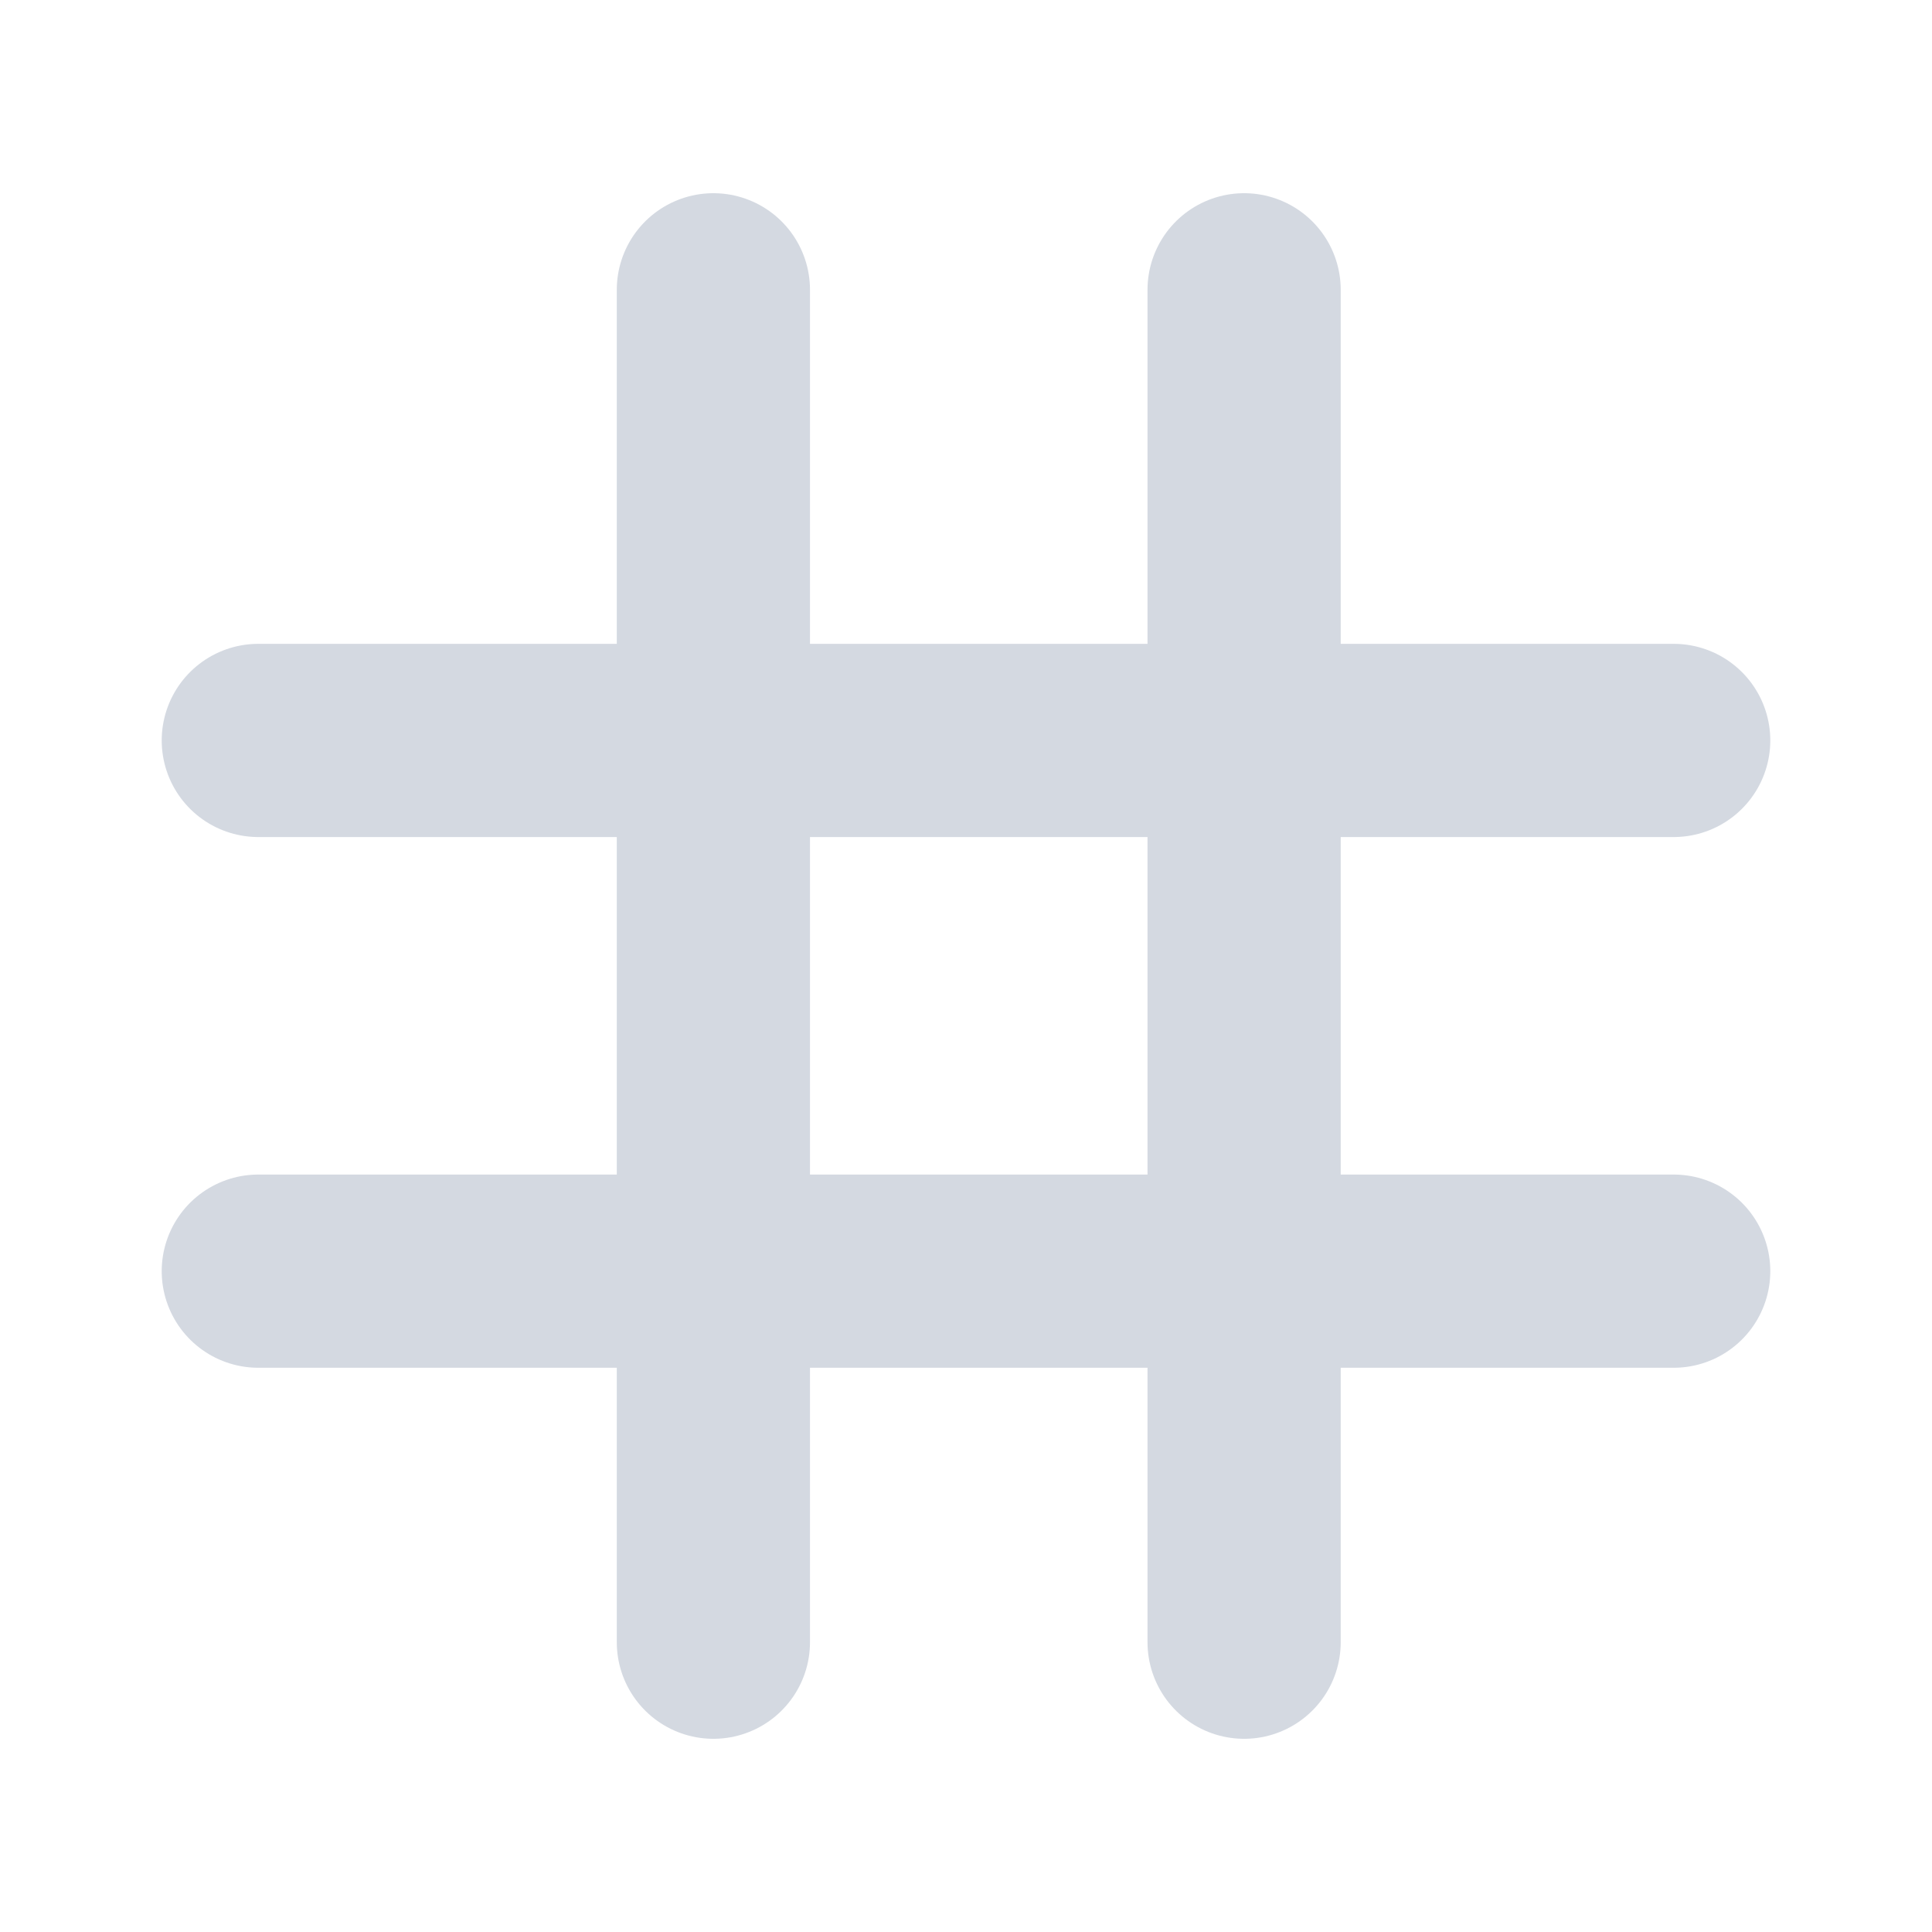
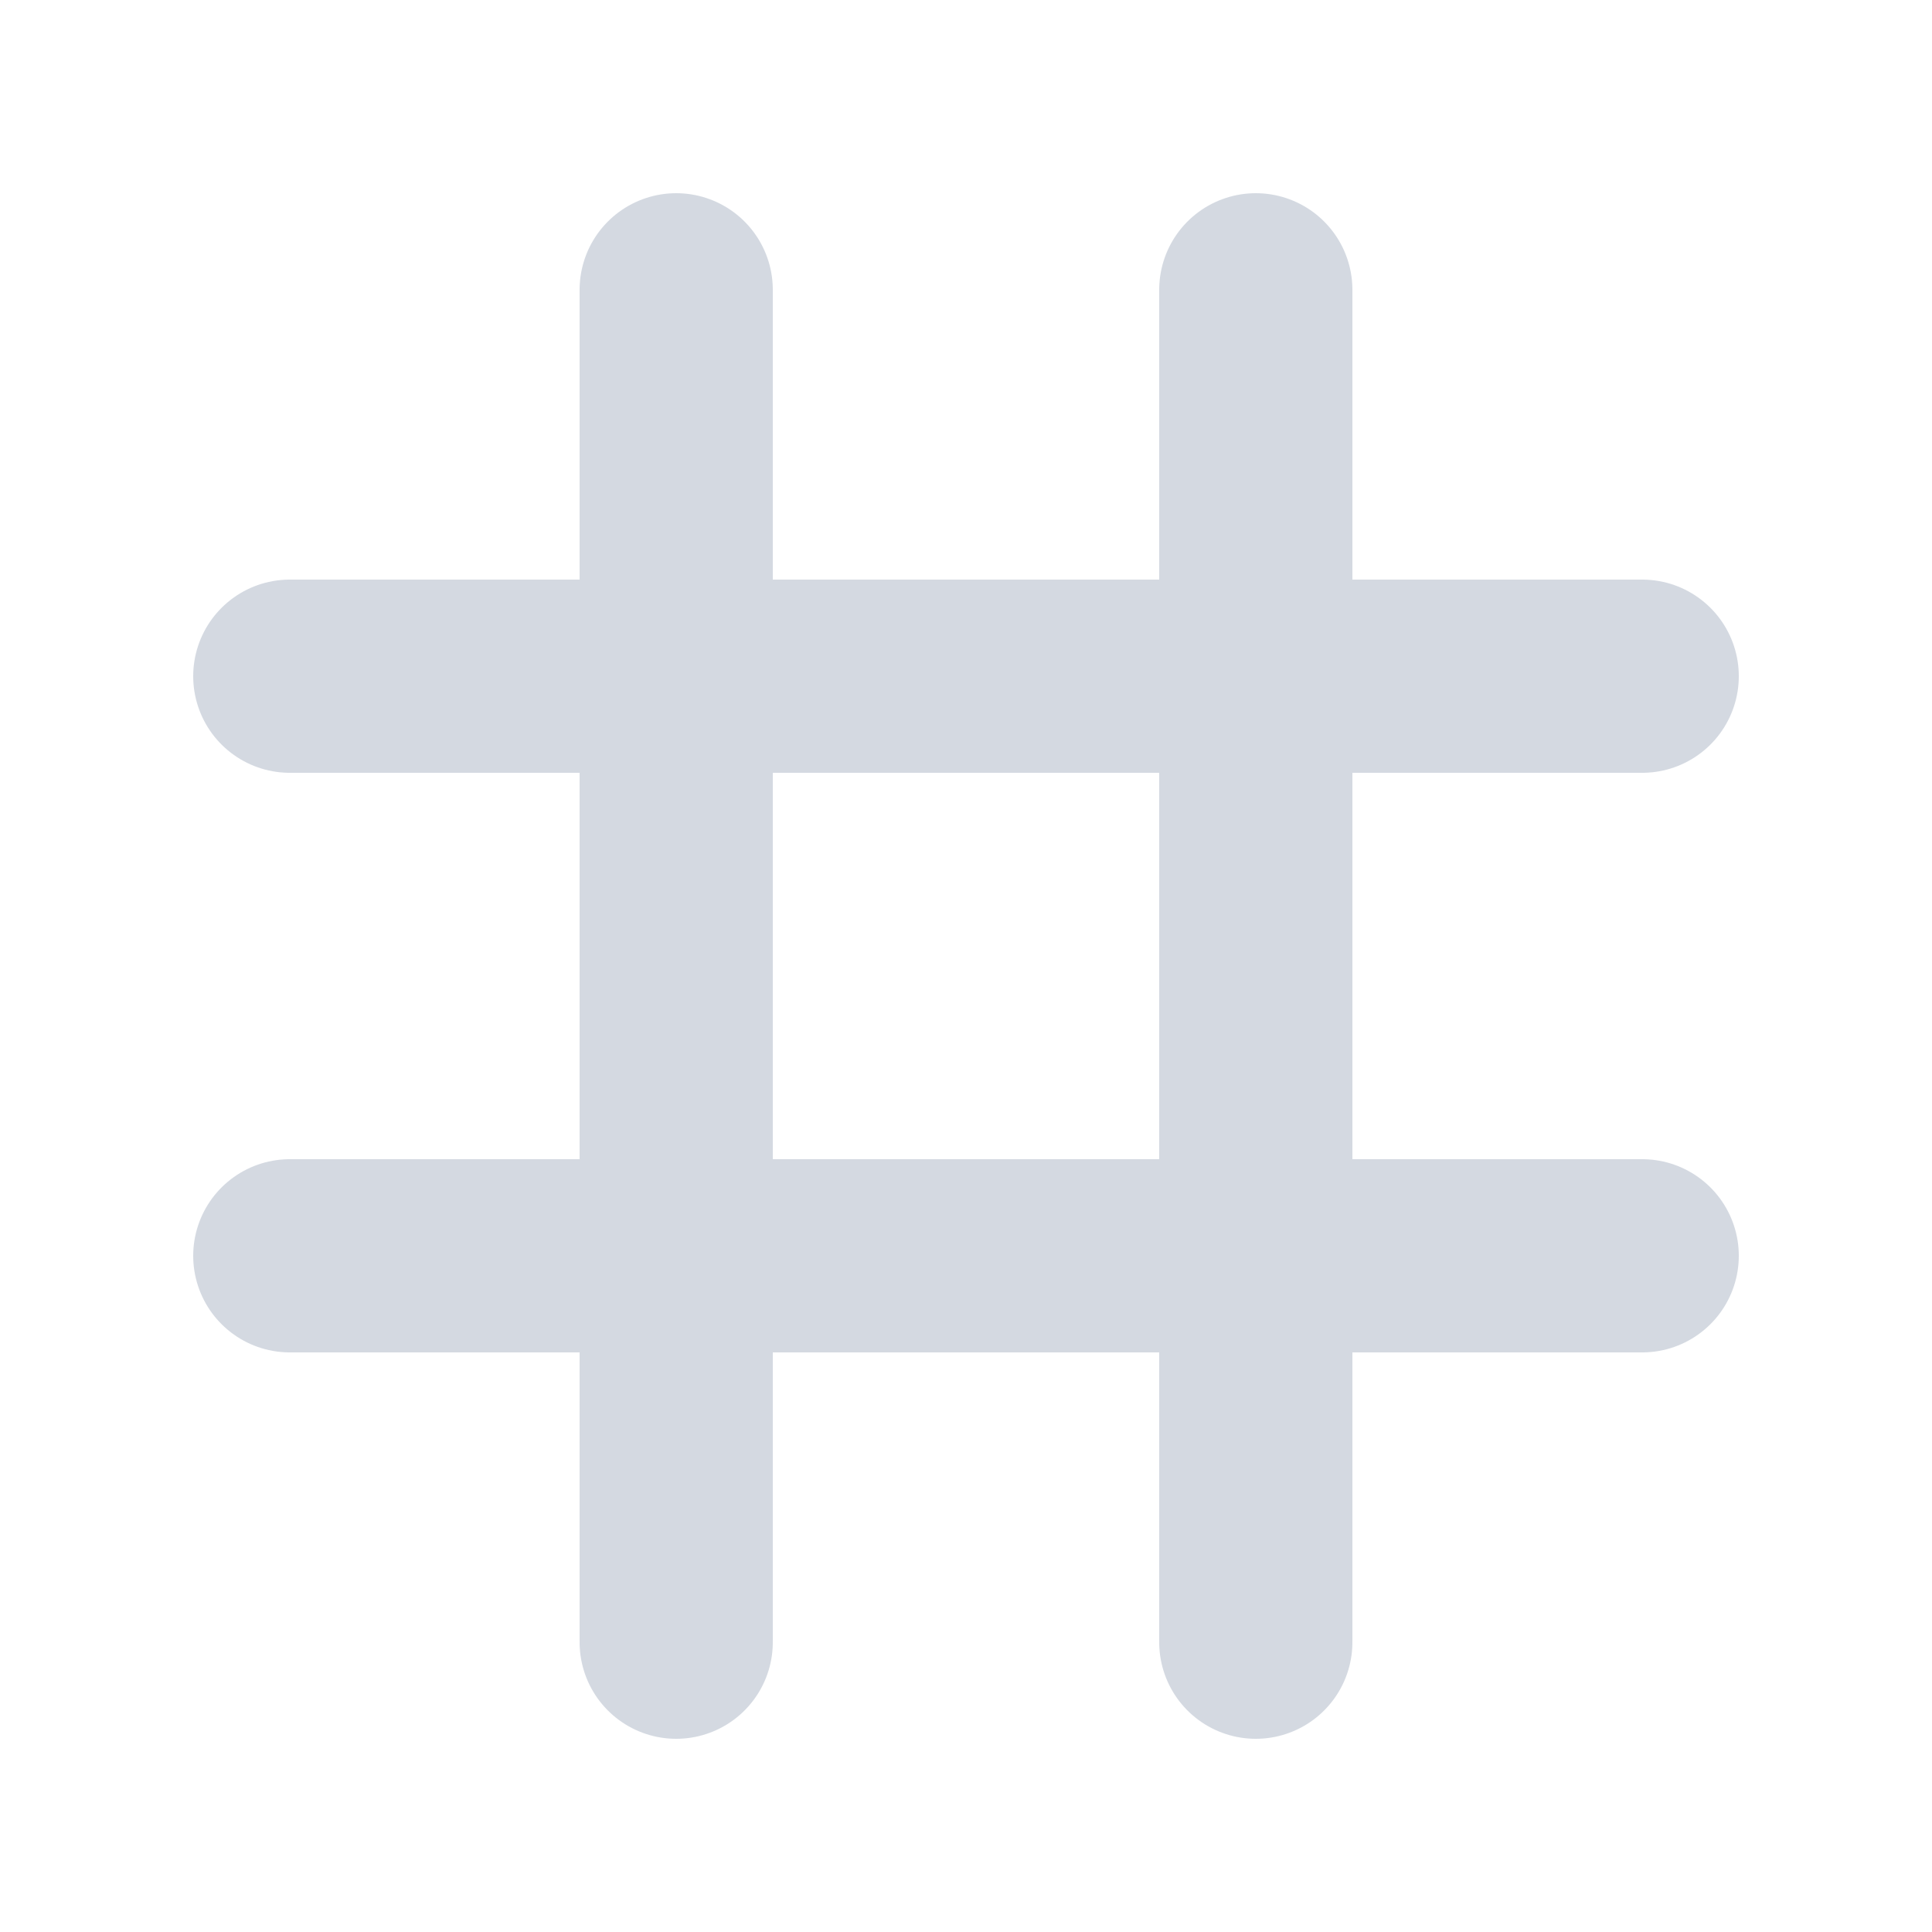
<svg xmlns="http://www.w3.org/2000/svg" width="20px" height="20px" viewBox="0 0 20 20" version="1.1">
-   <g id="autocomplete" stroke="none" stroke-width="1" fill="none" fill-rule="evenodd" stroke-linecap="round" stroke-linejoin="round">
+   <g id="autocomplete" stroke="none" stroke-width="1" fill="none" fill-rule="evenodd" stroke-linecap="round">
    <g id="icon/source/anchor" stroke="#D4D9E1" stroke-width="2">
-       <path d="M12.879,13.159 L17.326,13.159 L12.879,13.159 L12.879,7.665 L7.385,7.665 L7.385,13.159 L12.879,13.159 L12.879,17 L12.879,13.159 L7.385,13.159 L7.385,7.665 L2.674,7.665 L7.385,7.665 L7.385,3 L7.385,7.665 L12.879,7.665 L12.879,3 L12.879,7.665 L17.326,7.665 L12.879,7.665 L12.879,13.159 Z M7.385,13.159 L7.385,17 L7.385,13.159 L2.674,13.159 L7.385,13.159 Z" id="Shape" />
+       <path d="M3,7 L17,7" id="Line-5-Copy-3" />
+       <path d="M3,13 L17,13" id="Line-5-Copy-4" />
+       <path d="M6,10 L20,10" id="Line-5-Copy-3" transform="translate(13, 10) rotate(-270) translate(-13, -10) " />
+       <path d="M6.75015599e-14,10 L14,10" id="Line-5-Copy-4" transform="translate(7, 10) rotate(-270) translate(-7, -10) " />
    </g>
  </g>
</svg>
